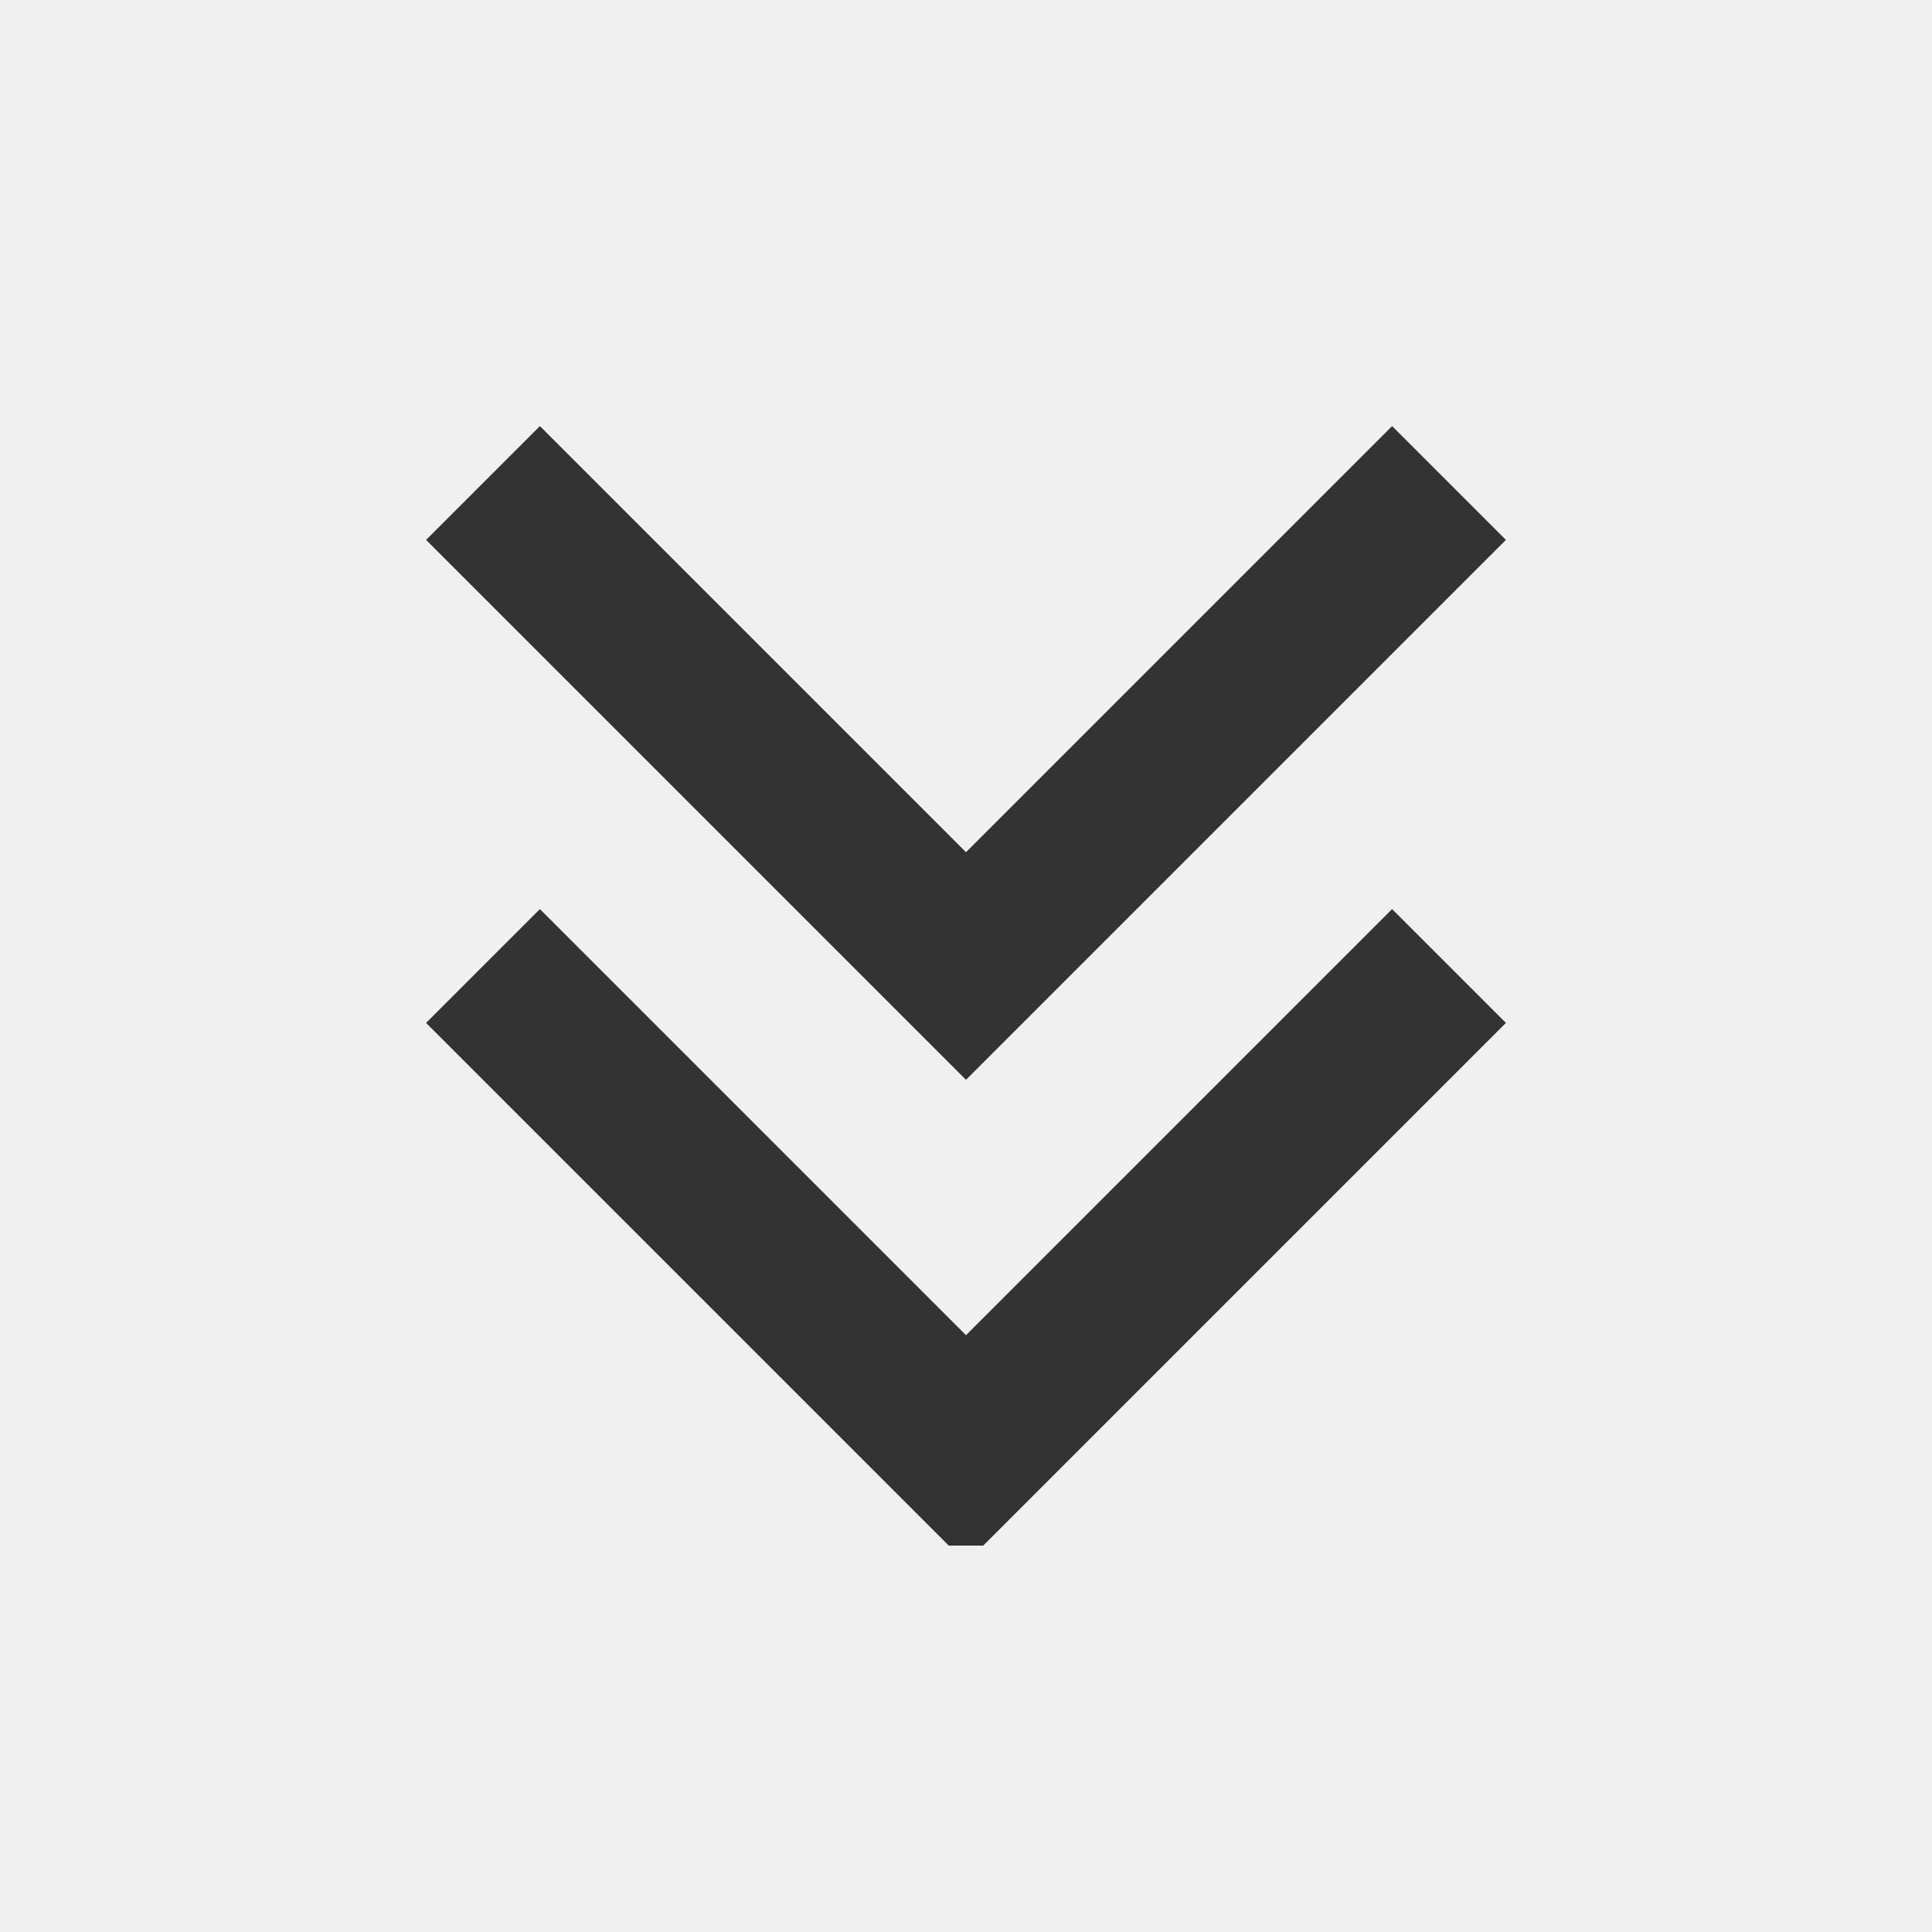
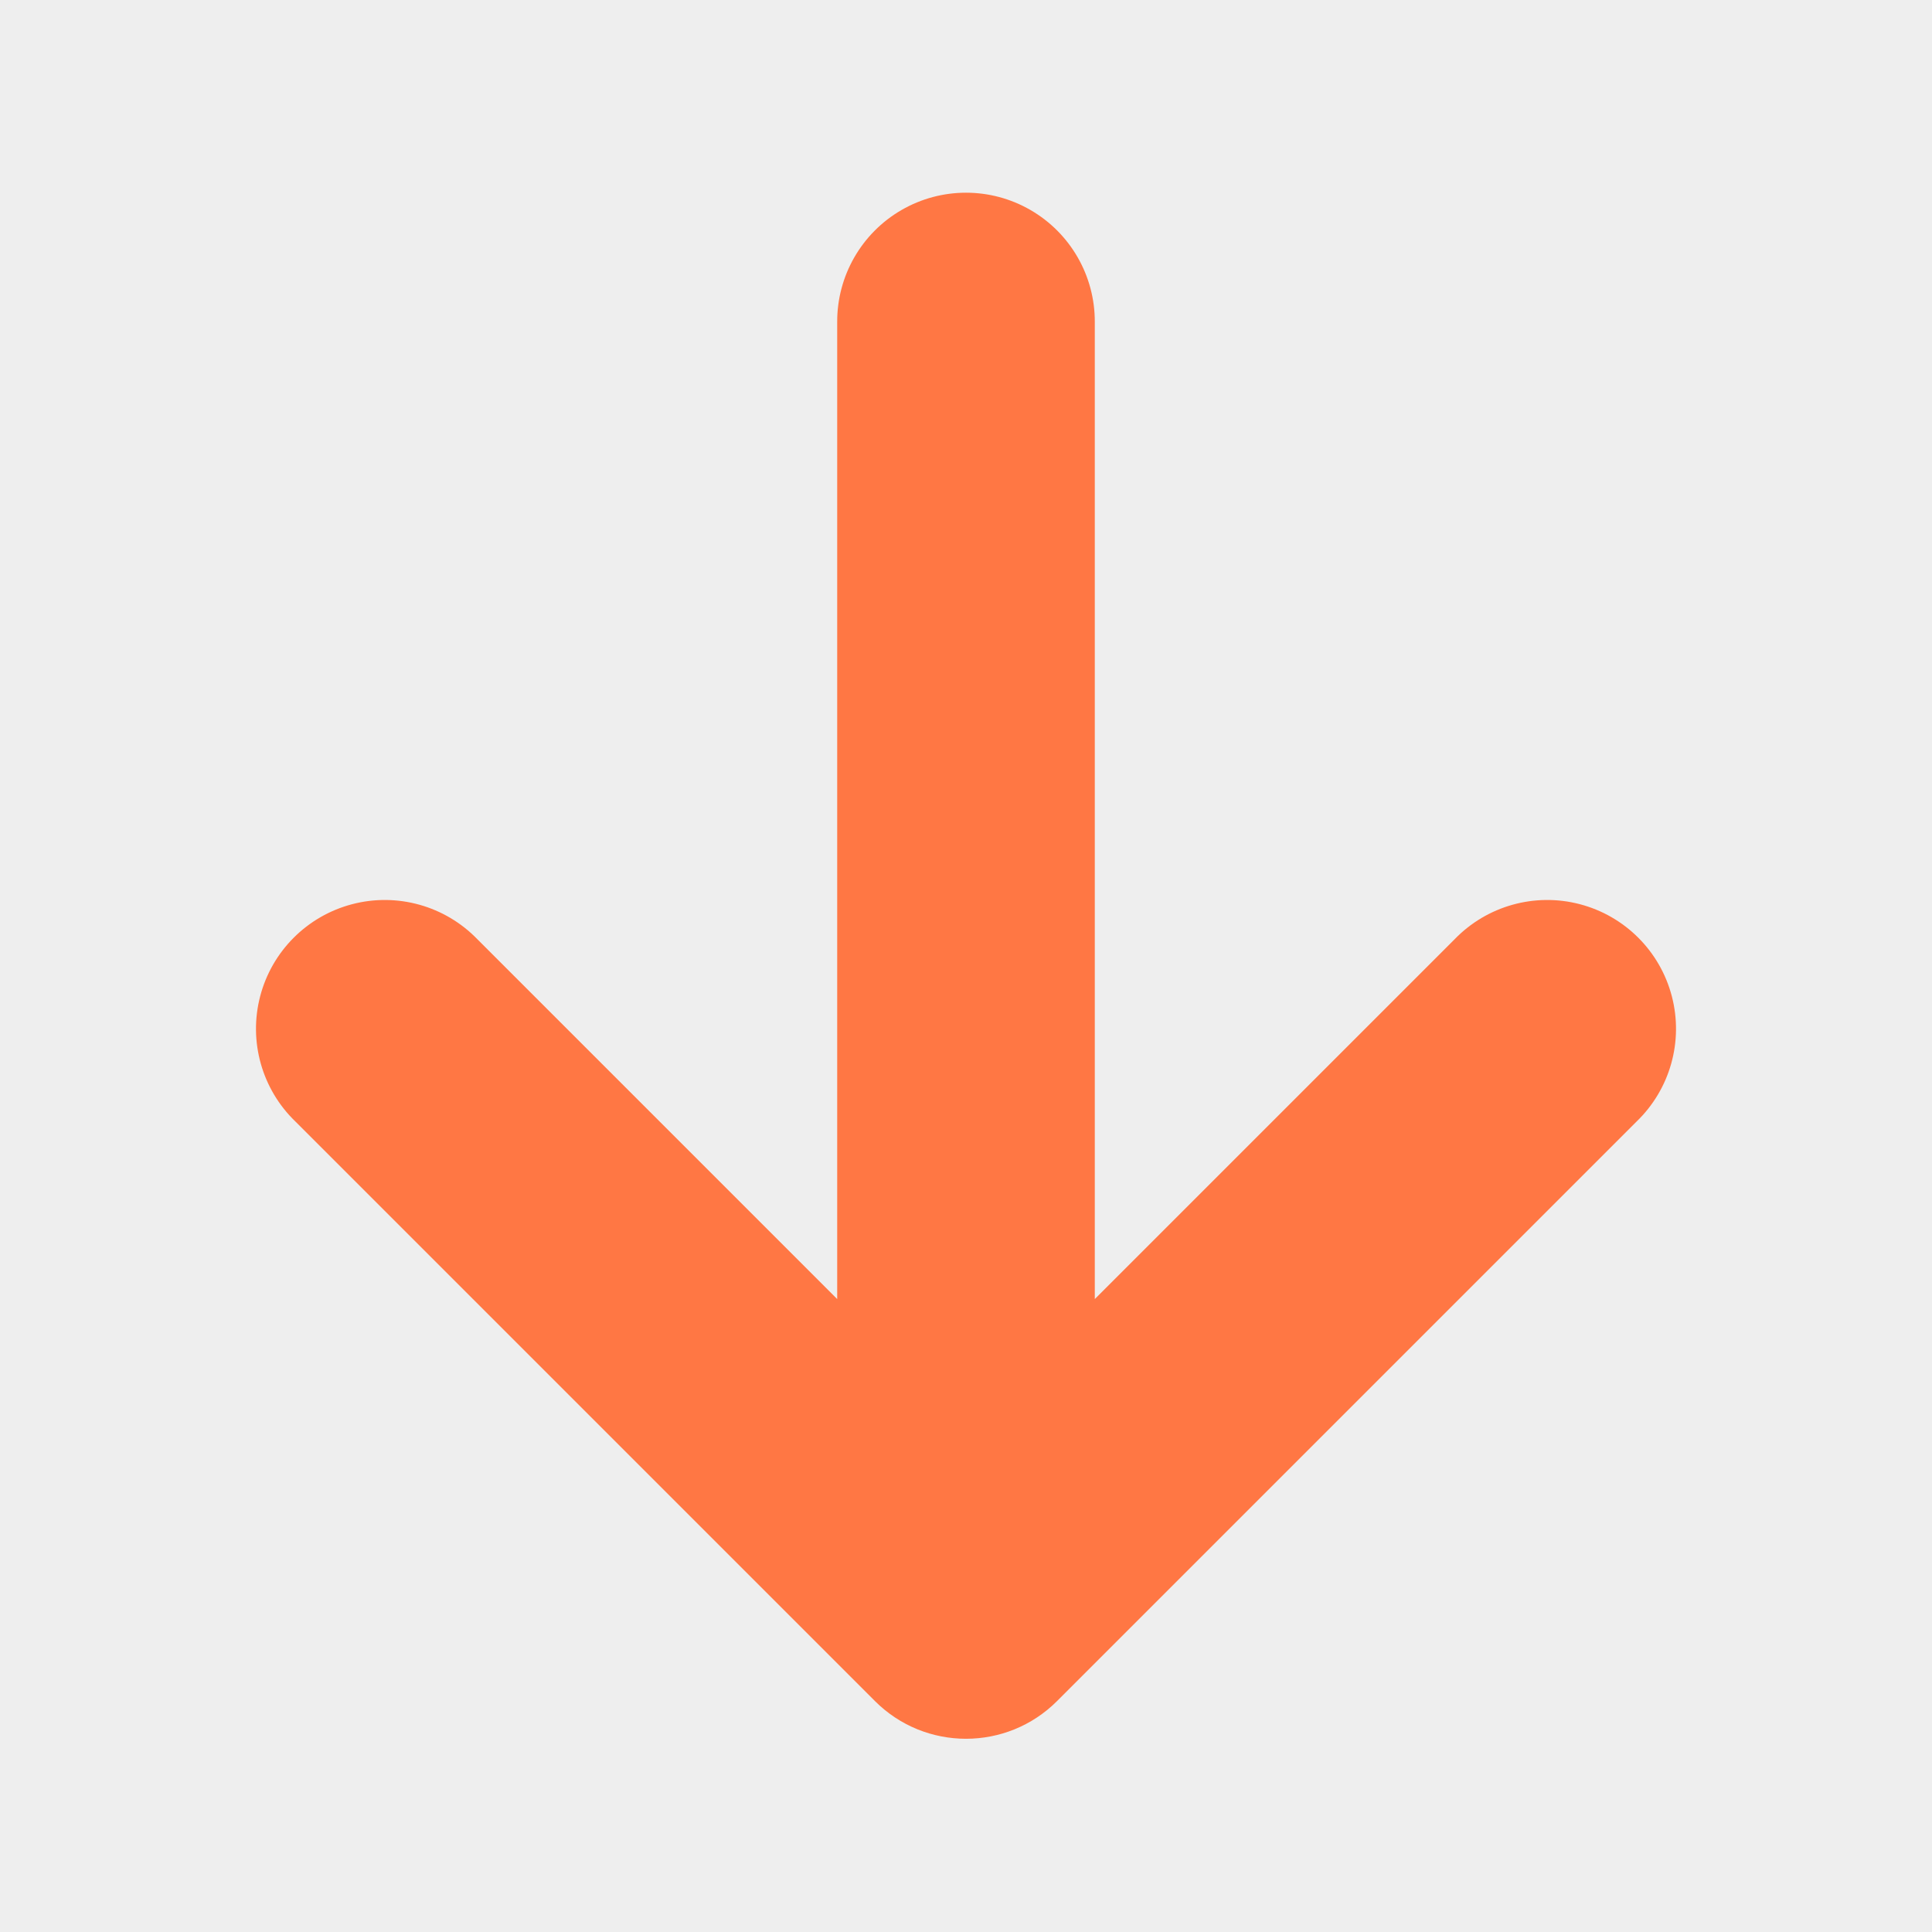
- <svg xmlns="http://www.w3.org/2000/svg" xmlns:xlink="http://www.w3.org/1999/xlink" width="16" height="16" fill="none" viewBox="0 0 16 16">
-   <defs>
-     <rect id="path_0" width="16" height="16" x="0" y="0" />
-   </defs>
-   <g opacity="1" transform="translate(0 0) rotate(0 8 8)">
-     <mask id="bg-mask-0" fill="#fff">
-       <use xlink:href="#path_0" />
-     </mask>
-     <g mask="url(#bg-mask-0)">
-       <path id="路径 1" style="stroke:#333;stroke-width:1.333;stroke-opacity:1;stroke-dasharray:0 0" d="M8,0L4,4L0,0" transform="translate(4 4) rotate(0 4 2)" />
-       <path id="路径 2" style="stroke:#333;stroke-width:1.333;stroke-opacity:1;stroke-dasharray:0 0" d="M8,0L4,4L0,0" transform="translate(4 8) rotate(0 4 2)" />
-     </g>
-   </g>
+ <svg xmlns="http://www.w3.org/2000/svg" t="1686932628590" class="icon" viewBox="0 0 1024 1024" version="1.1" p-id="54806" width="16" height="16">
+   <path d="M0 0h1024v1024H0V0z" fill="#202425" opacity=".01" p-id="54807" />
+   <path d="M560.265 901.598a68.267 68.267 0 0 1-96.529 0l-307.2-307.2a68.267 68.267 0 1 1 96.529-96.529L443.733 688.538V170.667a68.267 68.267 0 1 1 136.533 0v517.871l190.669-190.669a68.267 68.267 0 1 1 96.529 96.529l-307.2 307.2z" fill="#FF7744" p-id="54808" />
</svg>
